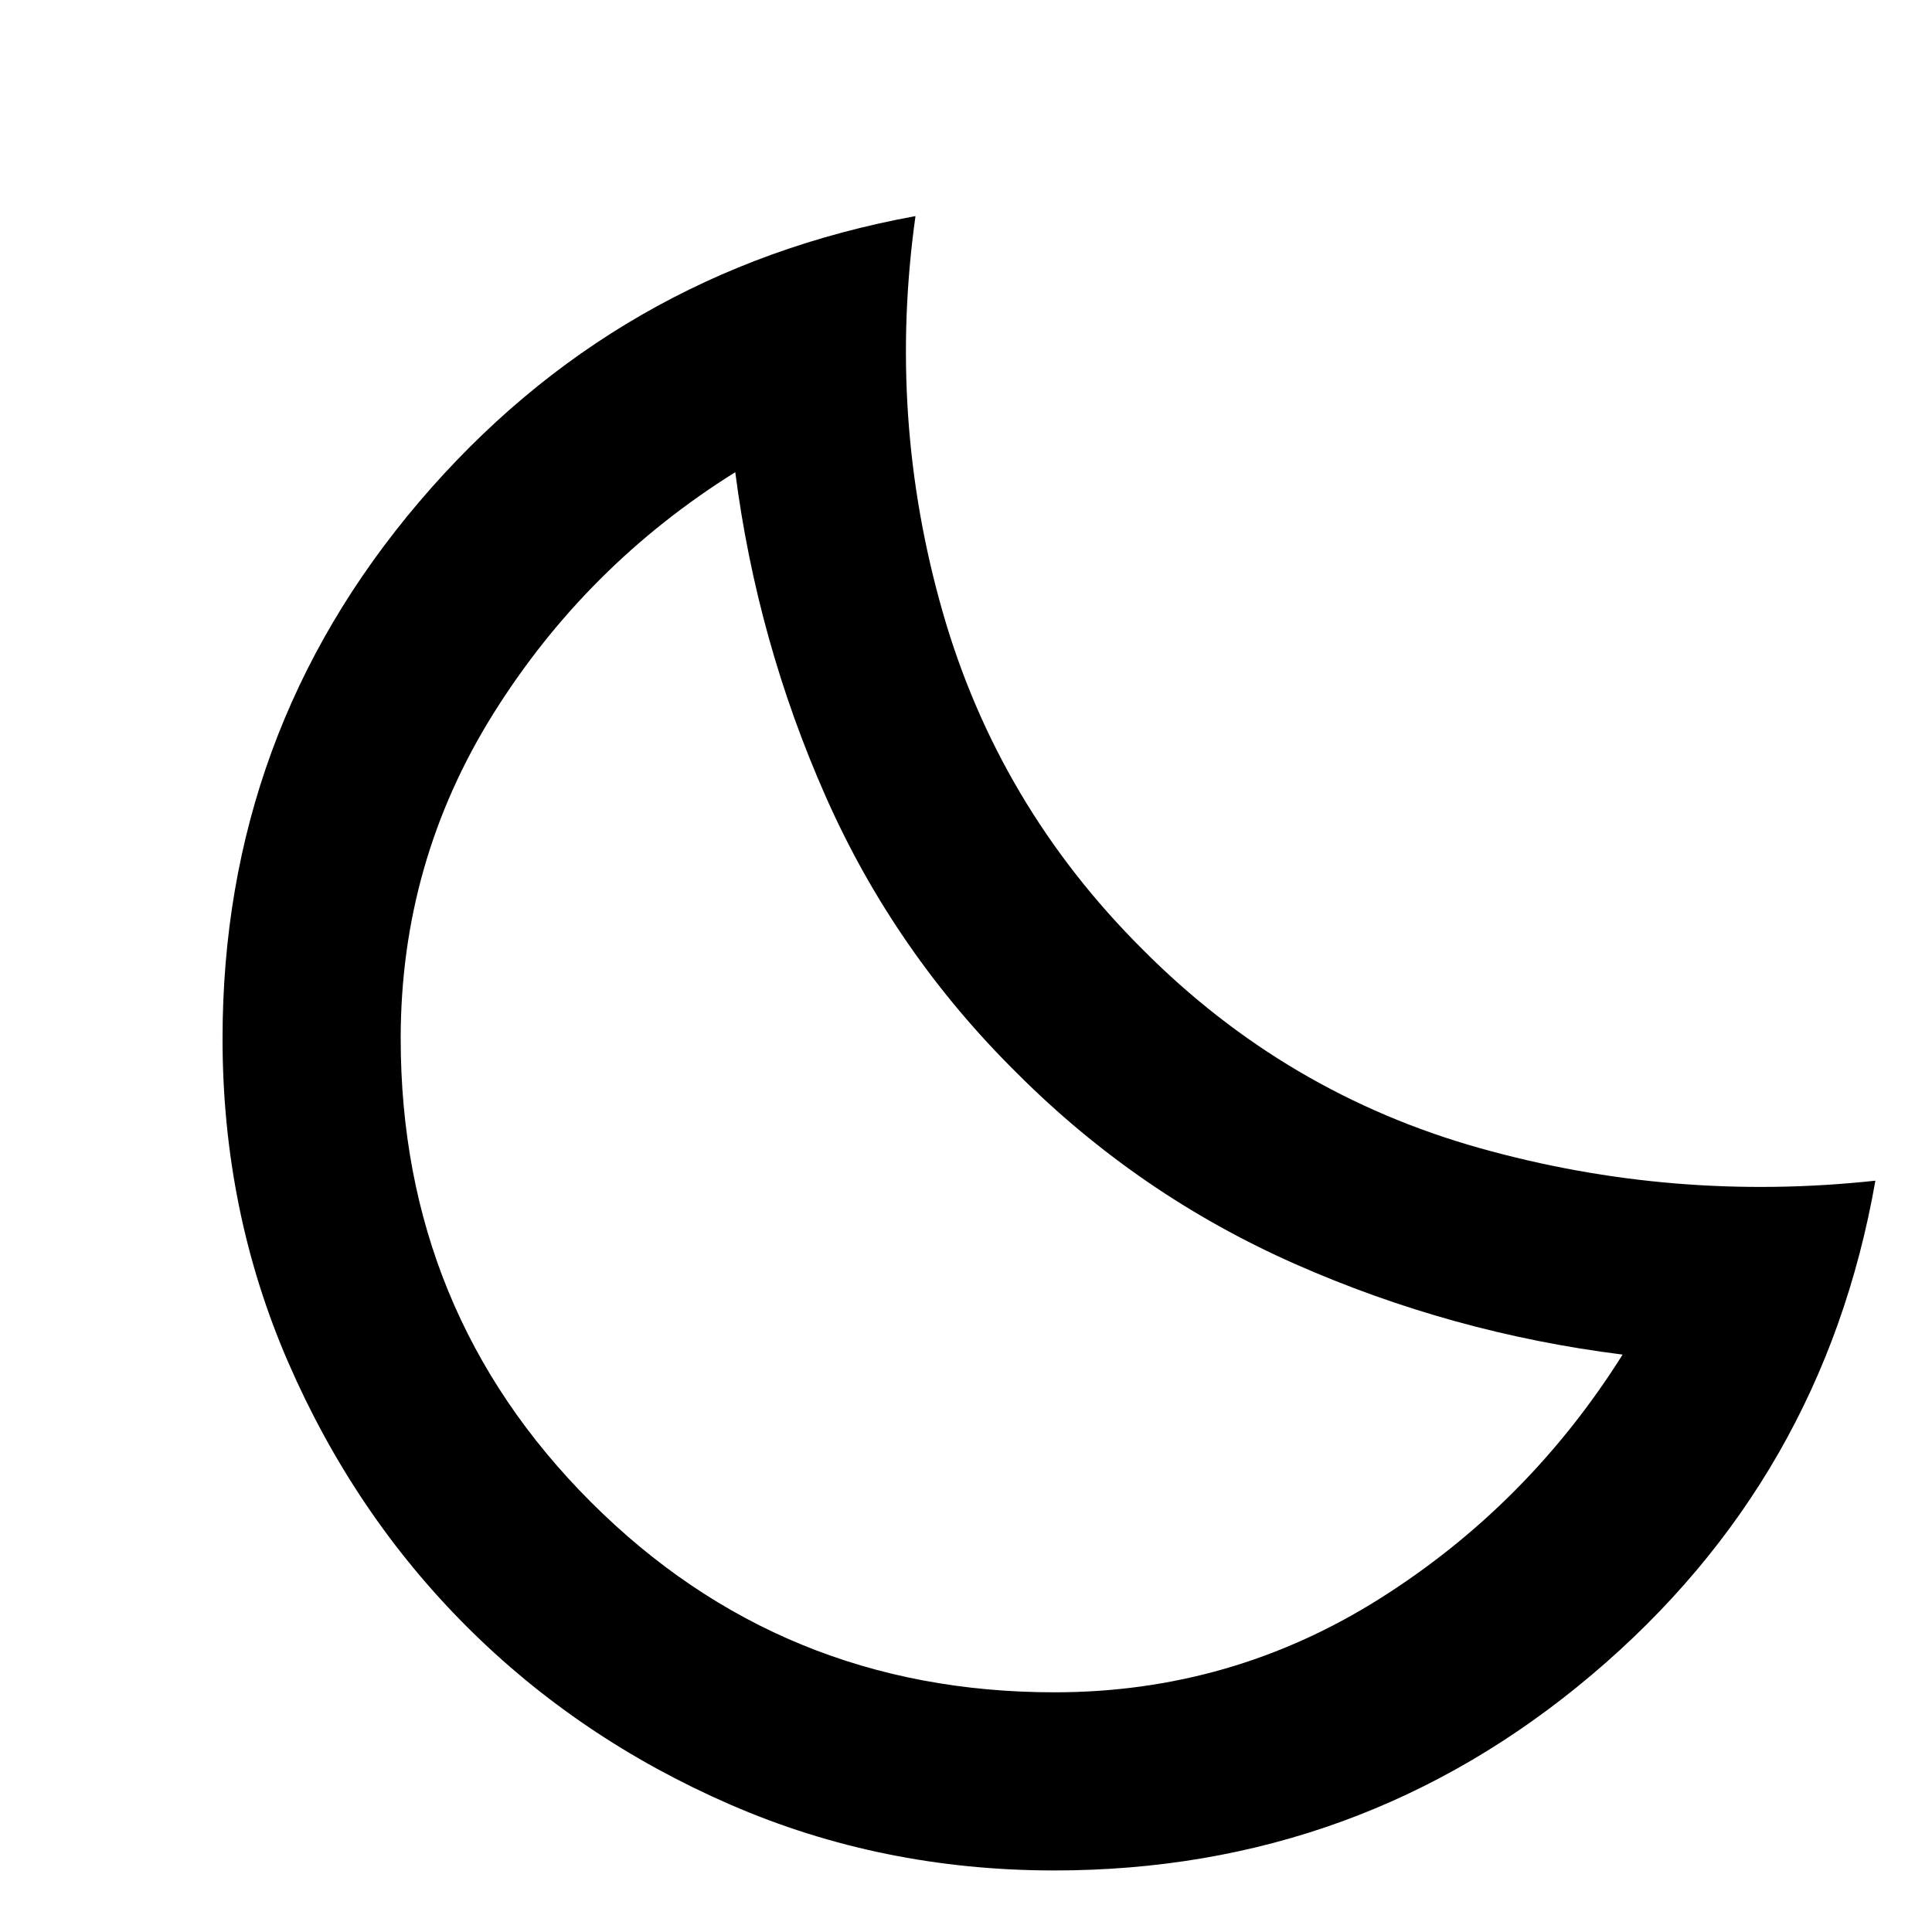
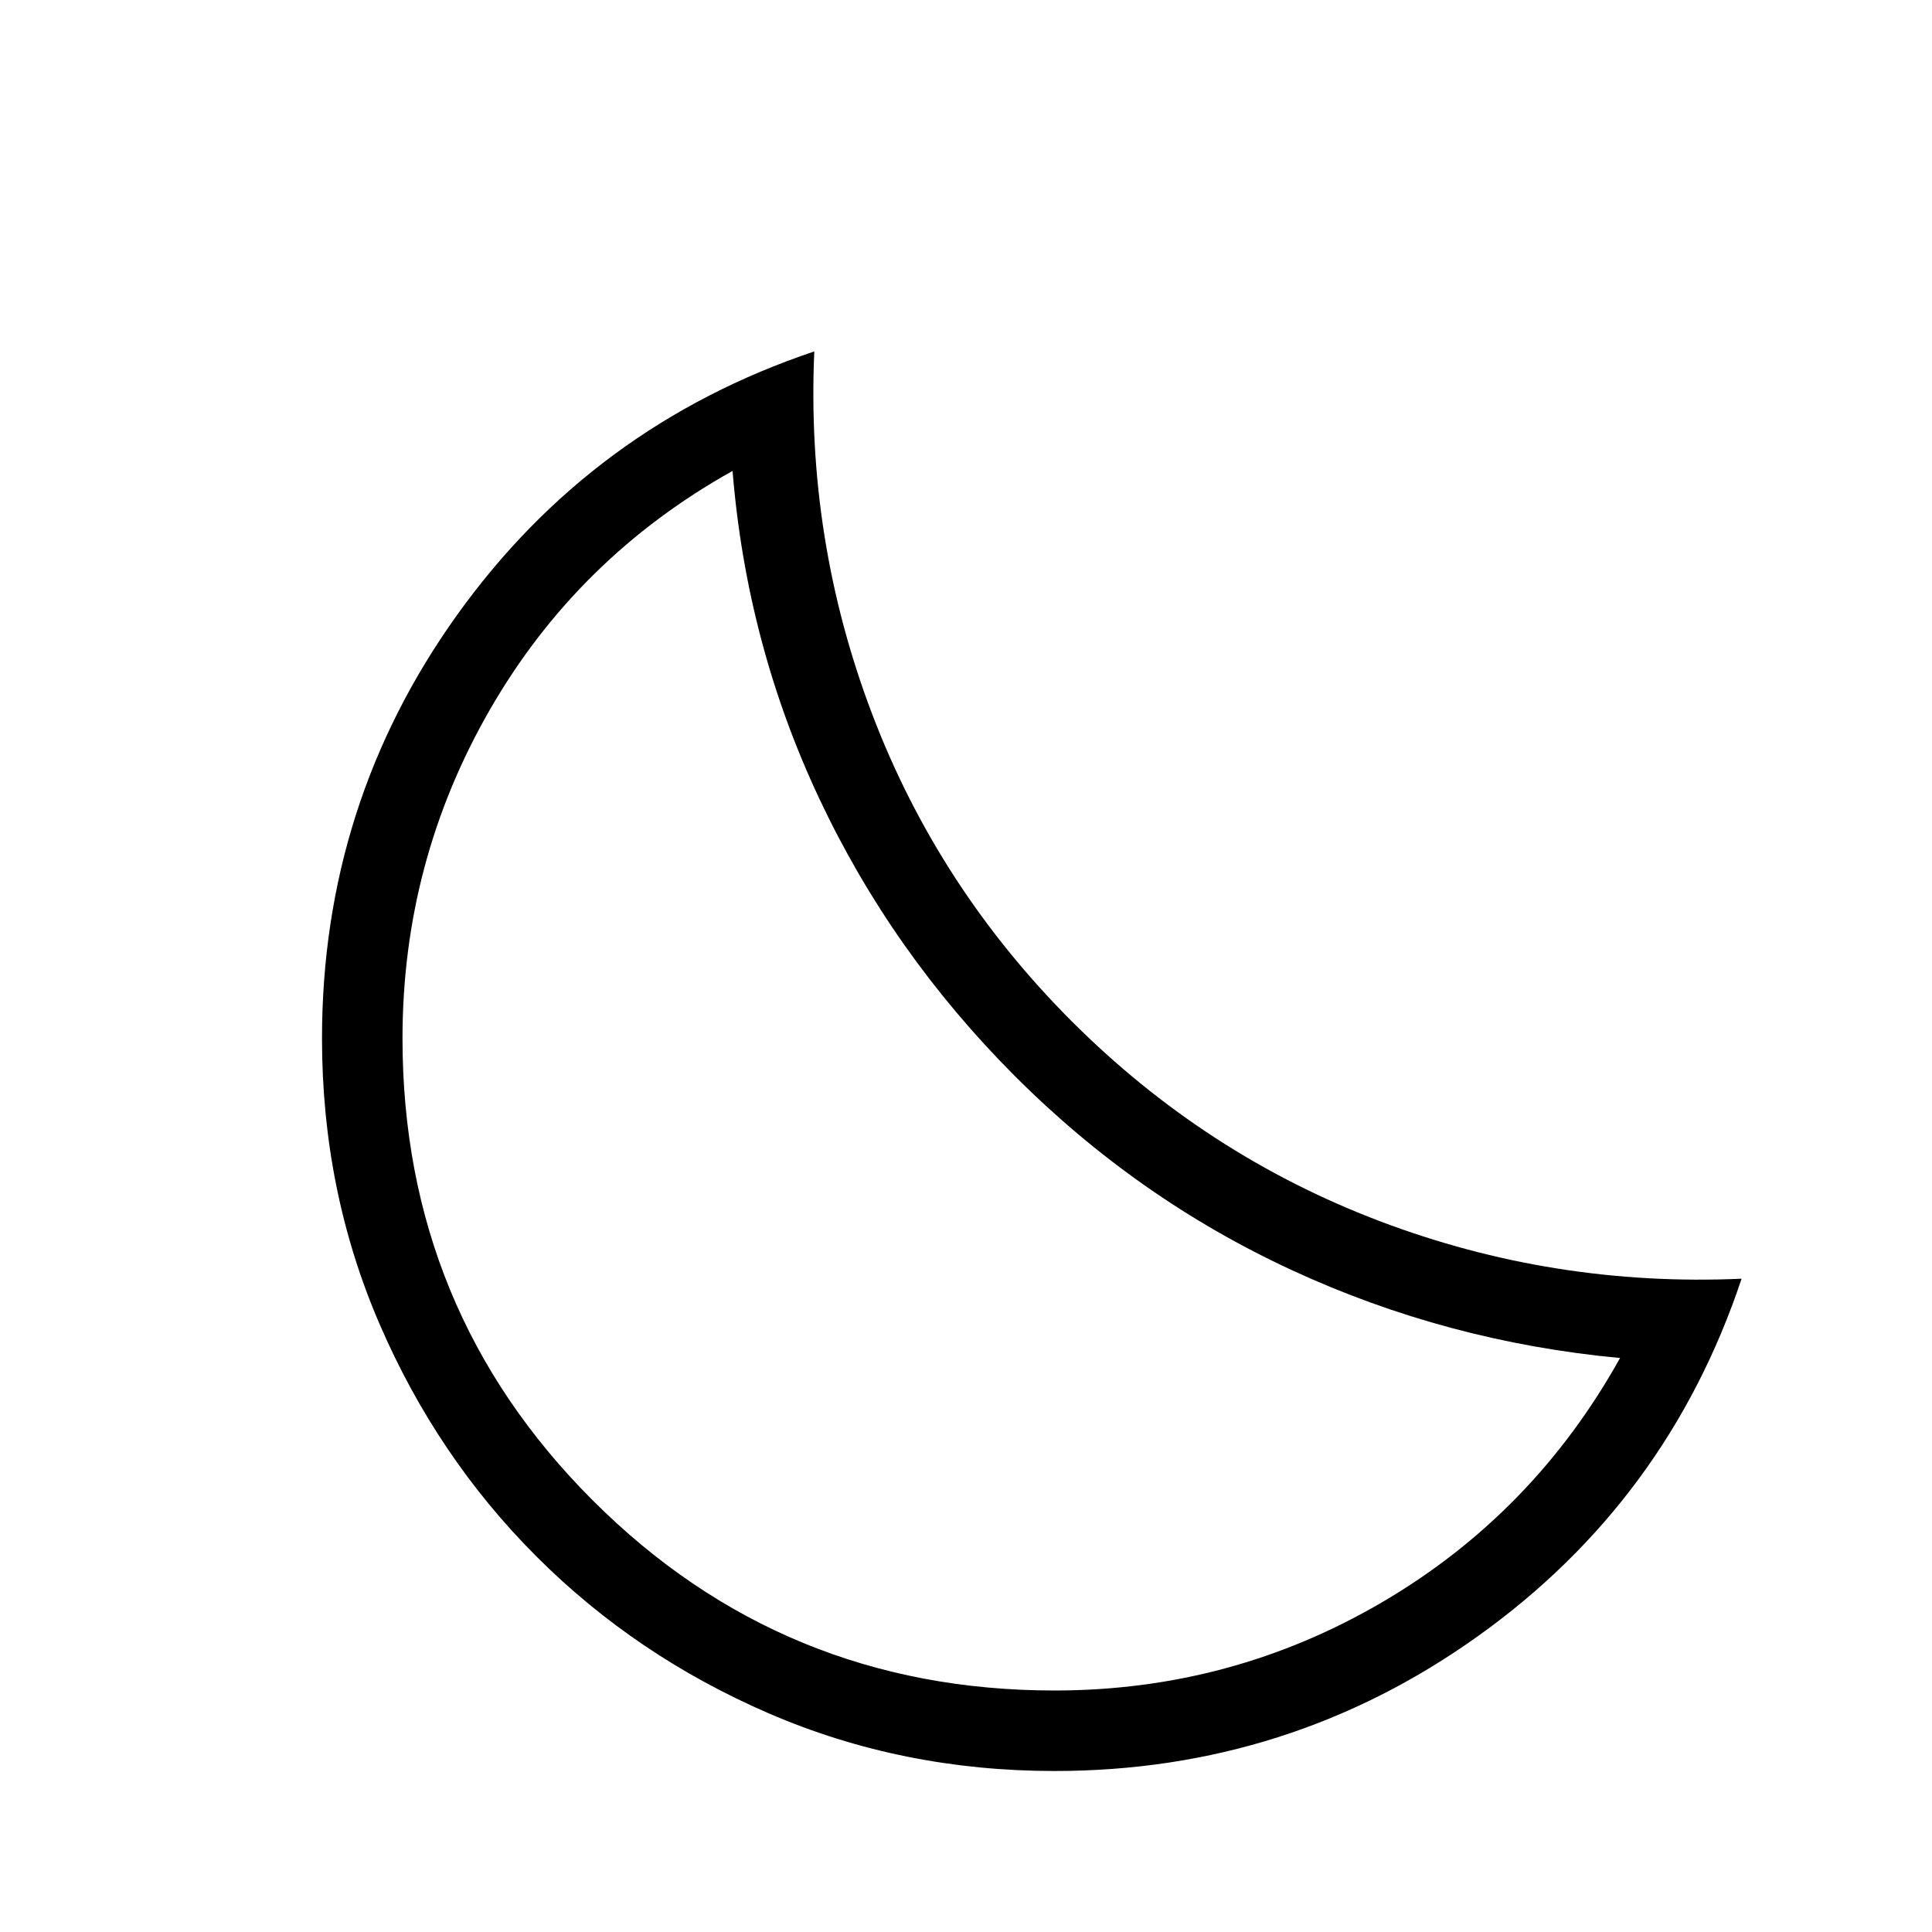
- <svg xmlns="http://www.w3.org/2000/svg" height="40" viewBox="0 -960 960 960" width="40">
-   <path d="M523.889-30.58q-85.863 0-161.073-32.744-75.211-32.745-130.979-88.513-55.768-55.768-88.513-130.979-32.745-75.21-32.745-161.072 0-151.932 97.711-266.74Q306-825.435 454.899-852.624q-14.044 100.218 13.449 196.503 27.493 96.286 99.435 167.919 71.188 71.632 167.478 98.682 96.29 27.049 196.609 16.192-26 148.47-141.023 245.609-115.024 97.14-266.958 97.14Zm.111-88.522q87.71 0 161.442-46.449Q759.174-212 806.275-286.913q-84.898-10.638-162.695-44.993-77.798-34.355-138.203-94.804-60.783-60.072-94.971-137.254-34.189-77.181-45.058-161.412-74.159 46.333-120.203 119.999Q199.102-531.71 199.102-444q0 135.845 94.526 230.372Q388.155-119.102 524-119.102ZM505.043-426.71Z" />
+ <svg xmlns="http://www.w3.org/2000/svg" height="24" viewBox="0 -960 960 960" width="24">
+   <path d="M524-80q-75.608 0-141.766-28.538-66.157-28.539-115.657-78.039t-78.039-115.657Q160-368.392 160-444q0-116.769 67.231-210.577 67.231-93.808 177.385-130.808-4.154 93.615 28.692 180.039 32.846 86.423 99.231 152.807 66.384 66.385 152.807 99.231 86.424 32.846 180.039 28.692-36.769 110.154-130.692 177.385Q640.769-80 524-80Zm0-40q88 0 163-44t118-121.213q-86-8.022-163-43.62-77-35.599-138-96.767-61-61.169-97-137.785Q371-640 364-726q-77 43-120.5 118.5T200-444q0 135 94.5 229.5T524-120Zm-20-305.769Z" />
</svg>
